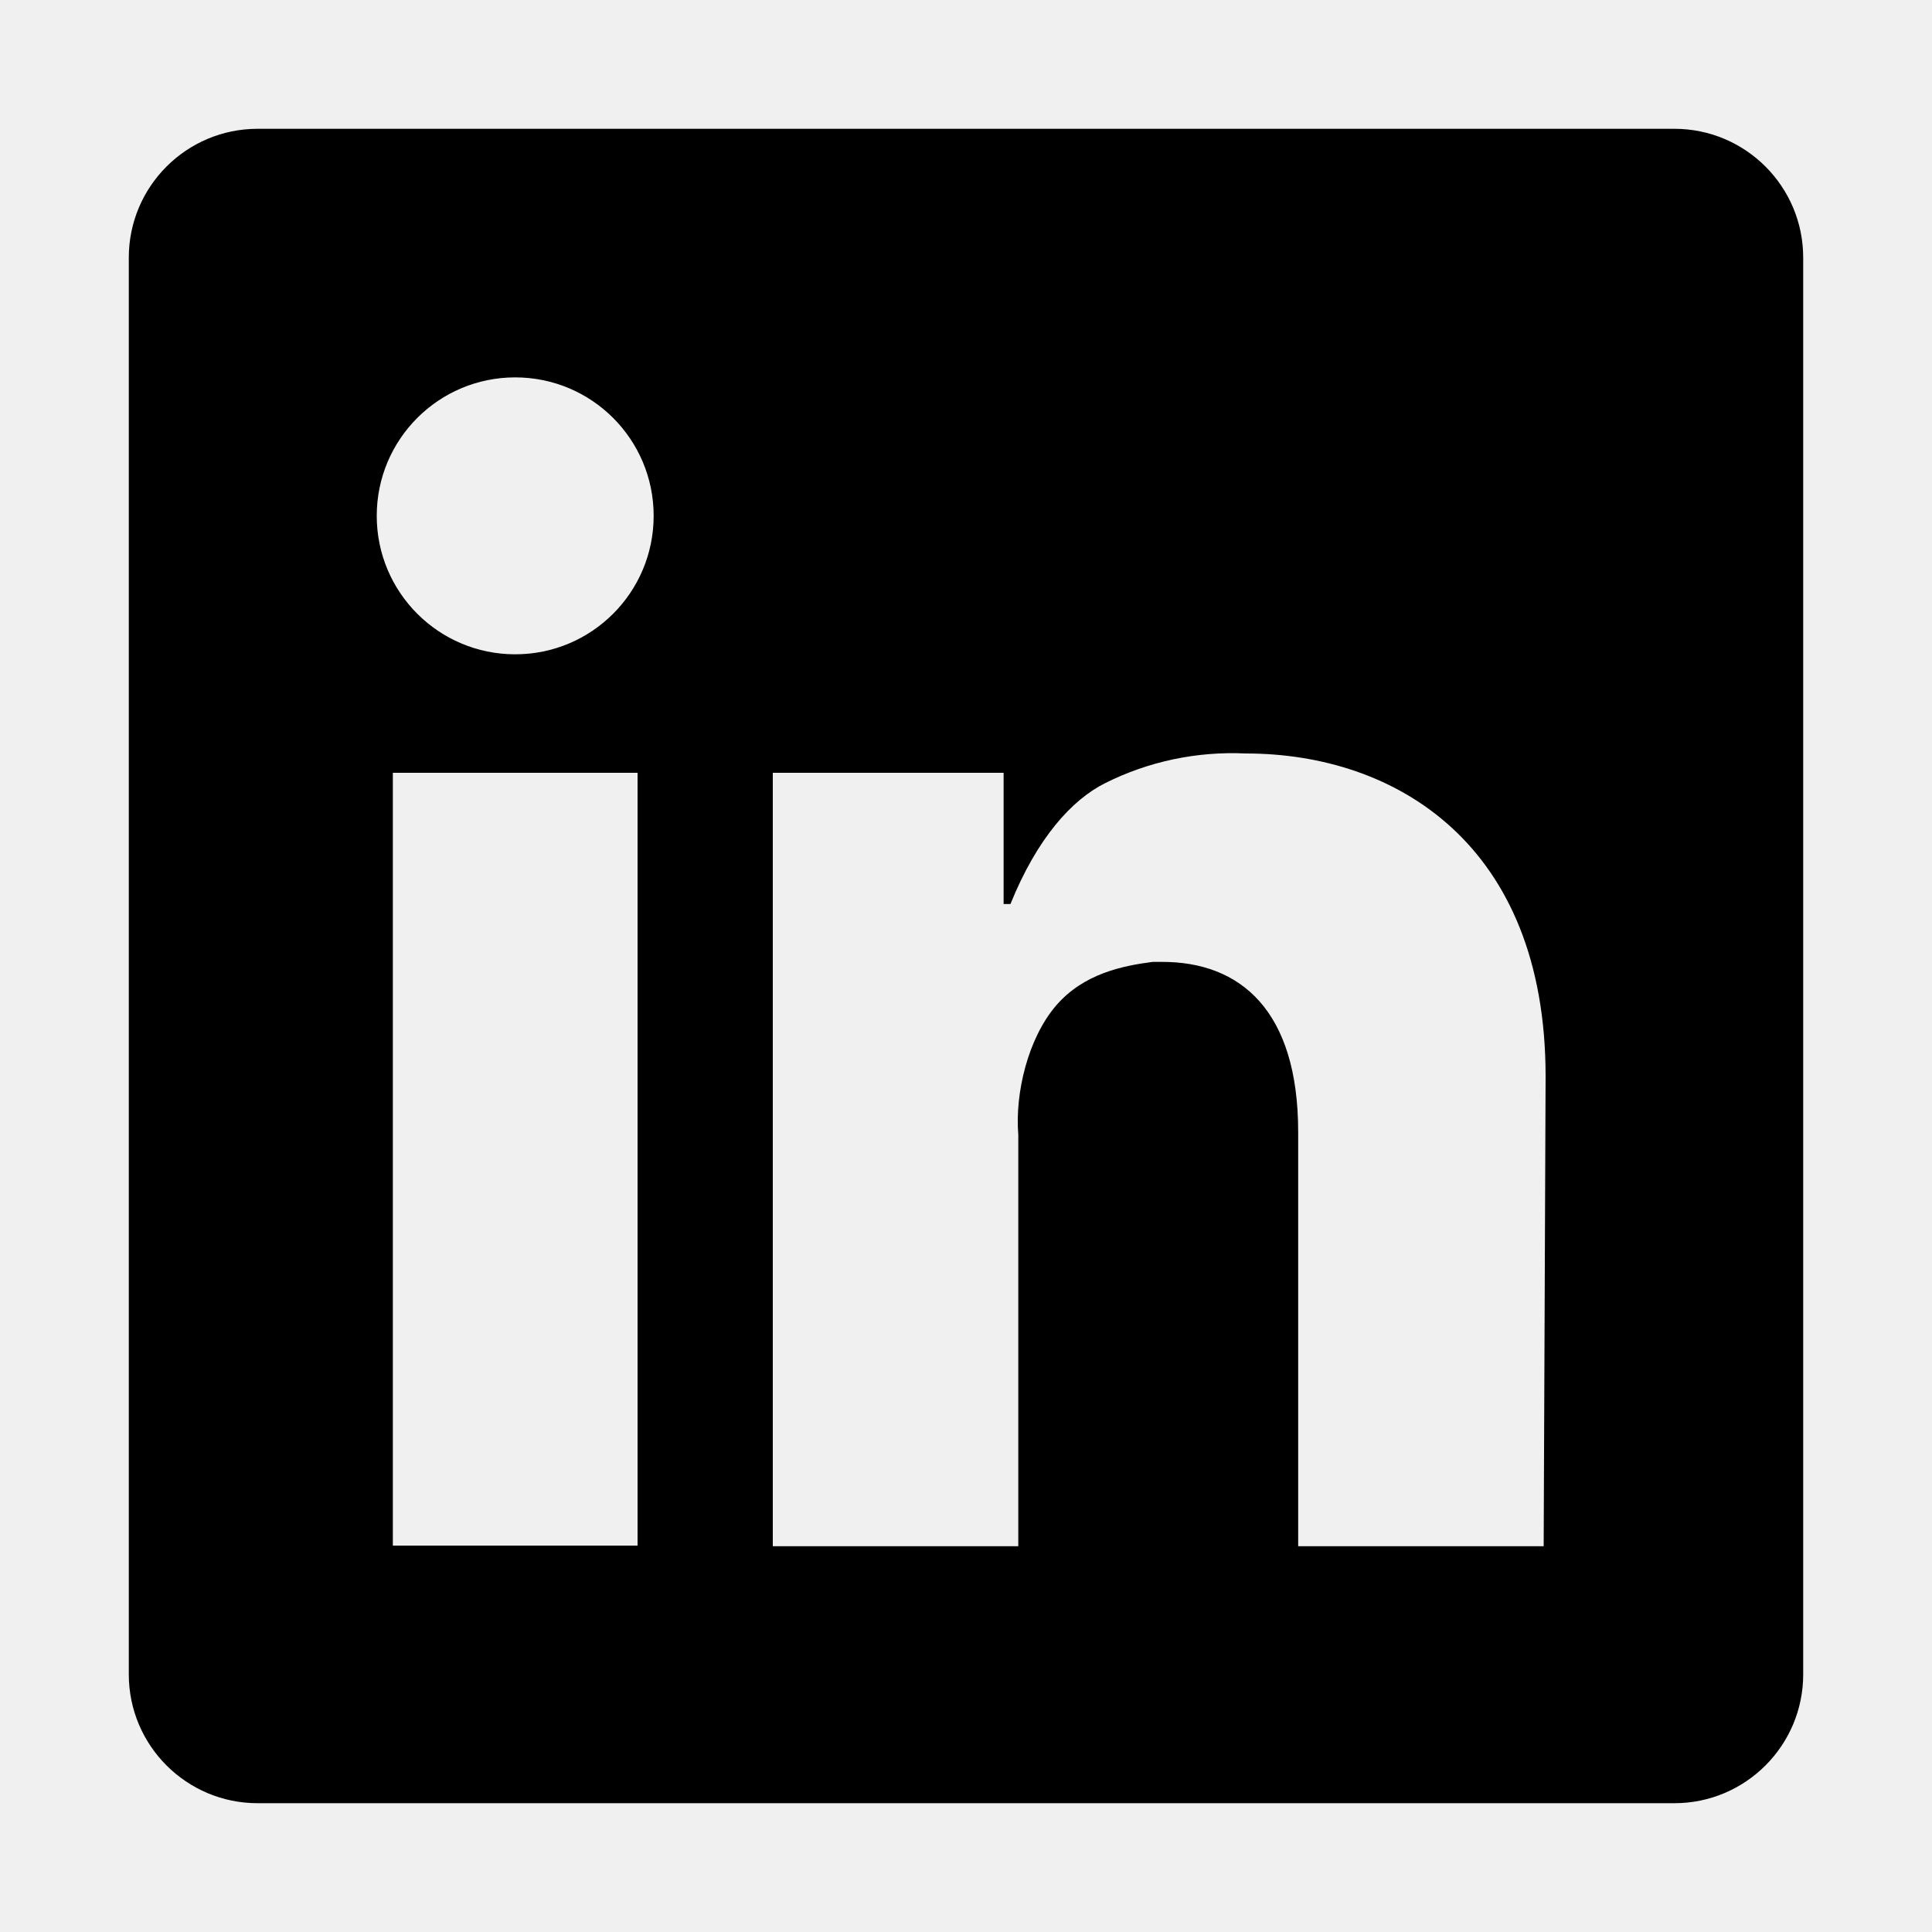
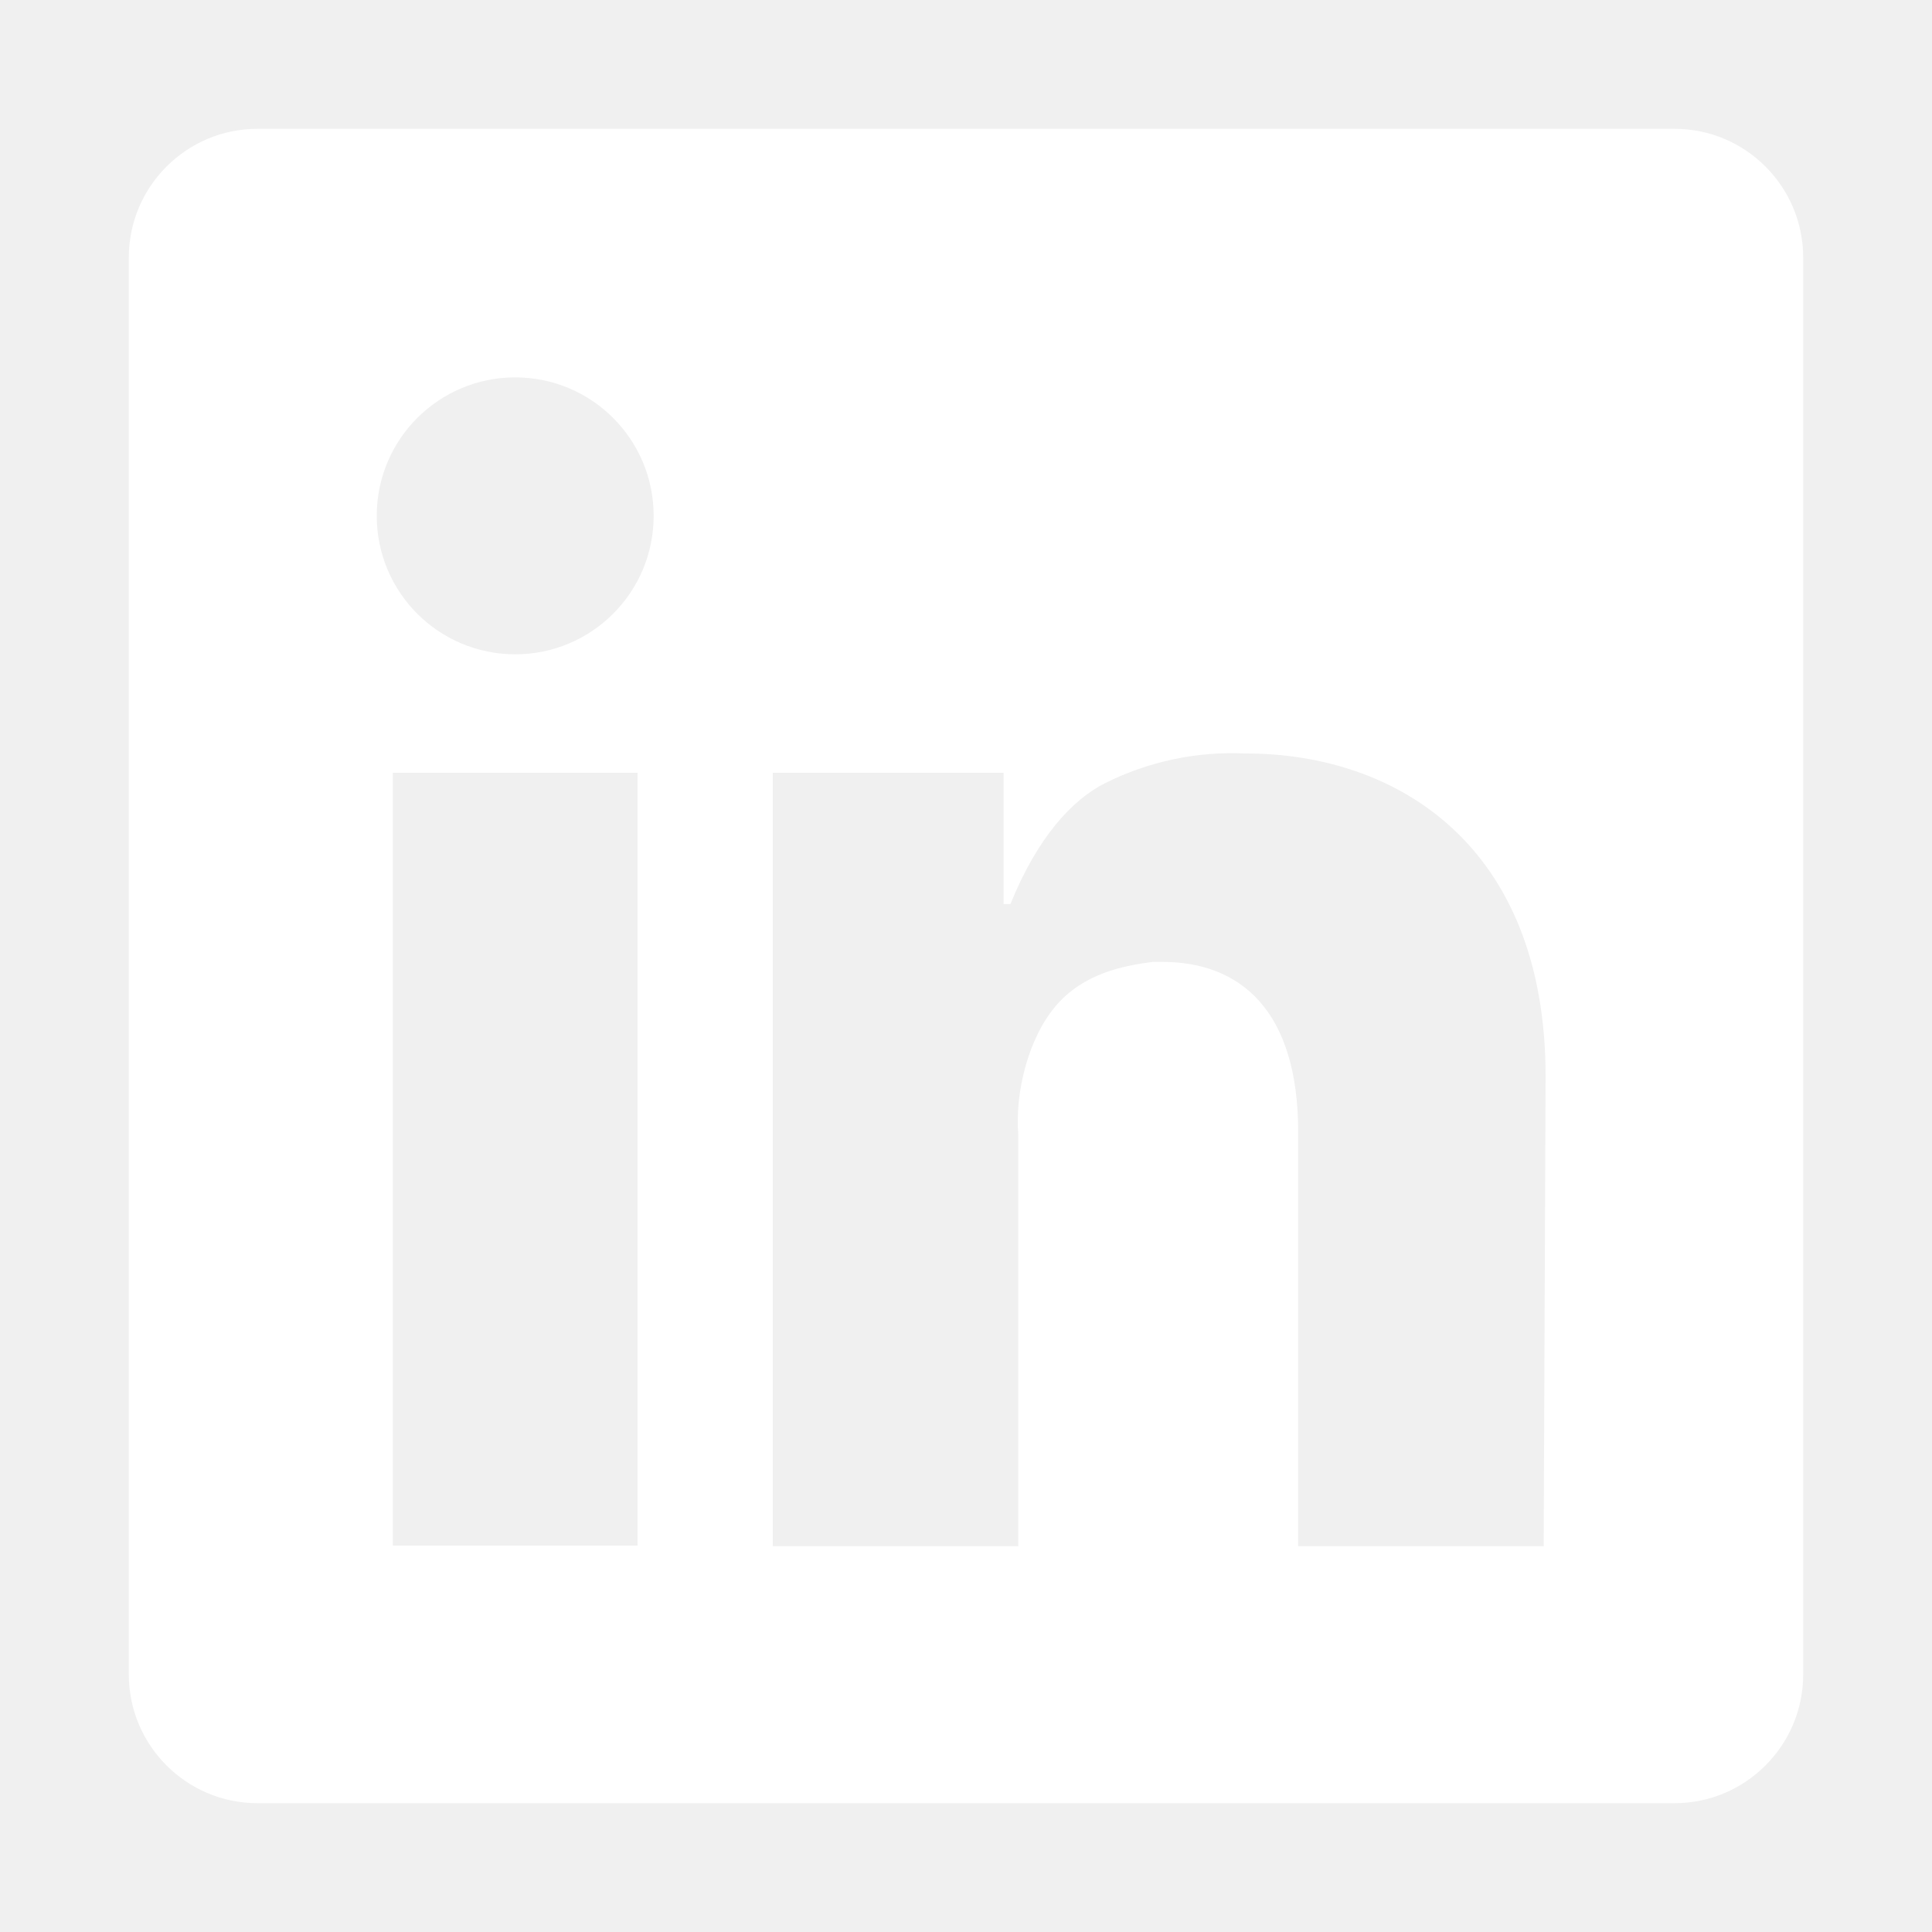
<svg xmlns="http://www.w3.org/2000/svg" width="15" height="15" viewBox="0 0 15 15" fill="none">
-   <path d="M2 1C1.448 1 1 1.448 1 2V13C1 13.552 1.448 14 2 14H13C13.552 14 14 13.552 14 13V2C14 1.448 13.552 1 13 1H2ZM3.05 6H4.95V12H3.05V6ZM5.075 4.005C5.075 4.599 4.594 5.08 4 5.08C3.406 5.08 2.925 4.599 2.925 4.005C2.925 3.411 3.406 2.93 4 2.93C4.594 2.93 5.075 3.411 5.075 4.005ZM12 8.357C12 6.552 10.833 5.85 9.674 5.85C9.295 5.832 8.917 5.911 8.579 6.081C8.322 6.21 8.053 6.505 7.845 7.019H7.792V6H6V12.005H7.906V8.811C7.879 8.484 7.983 8.061 8.197 7.81C8.412 7.558 8.718 7.498 8.95 7.468H9.023C9.629 7.468 10.079 7.843 10.079 8.789V12.005H11.985L12 8.357Z" fill="currentColor" fill-rule="evenodd" clip-rule="evenodd" />
+   <path d="M2 1C1.448 1 1 1.448 1 2V13C1 13.552 1.448 14 2 14H13C13.552 14 14 13.552 14 13V2C14 1.448 13.552 1 13 1H2ZM3.05 6H4.95V12H3.05V6ZM5.075 4.005C5.075 4.599 4.594 5.08 4 5.08C3.406 5.08 2.925 4.599 2.925 4.005C2.925 3.411 3.406 2.93 4 2.93C4.594 2.93 5.075 3.411 5.075 4.005ZM12 8.357C12 6.552 10.833 5.85 9.674 5.85C9.295 5.832 8.917 5.911 8.579 6.081C8.322 6.21 8.053 6.505 7.845 7.019H7.792V6H6V12.005H7.906V8.811C7.879 8.484 7.983 8.061 8.197 7.81C8.412 7.558 8.718 7.498 8.95 7.468H9.023C9.629 7.468 10.079 7.843 10.079 8.789V12.005H11.985L12 8.357Z" fill="#ffffff" fill-rule="evenodd" clip-rule="evenodd" />
</svg>
